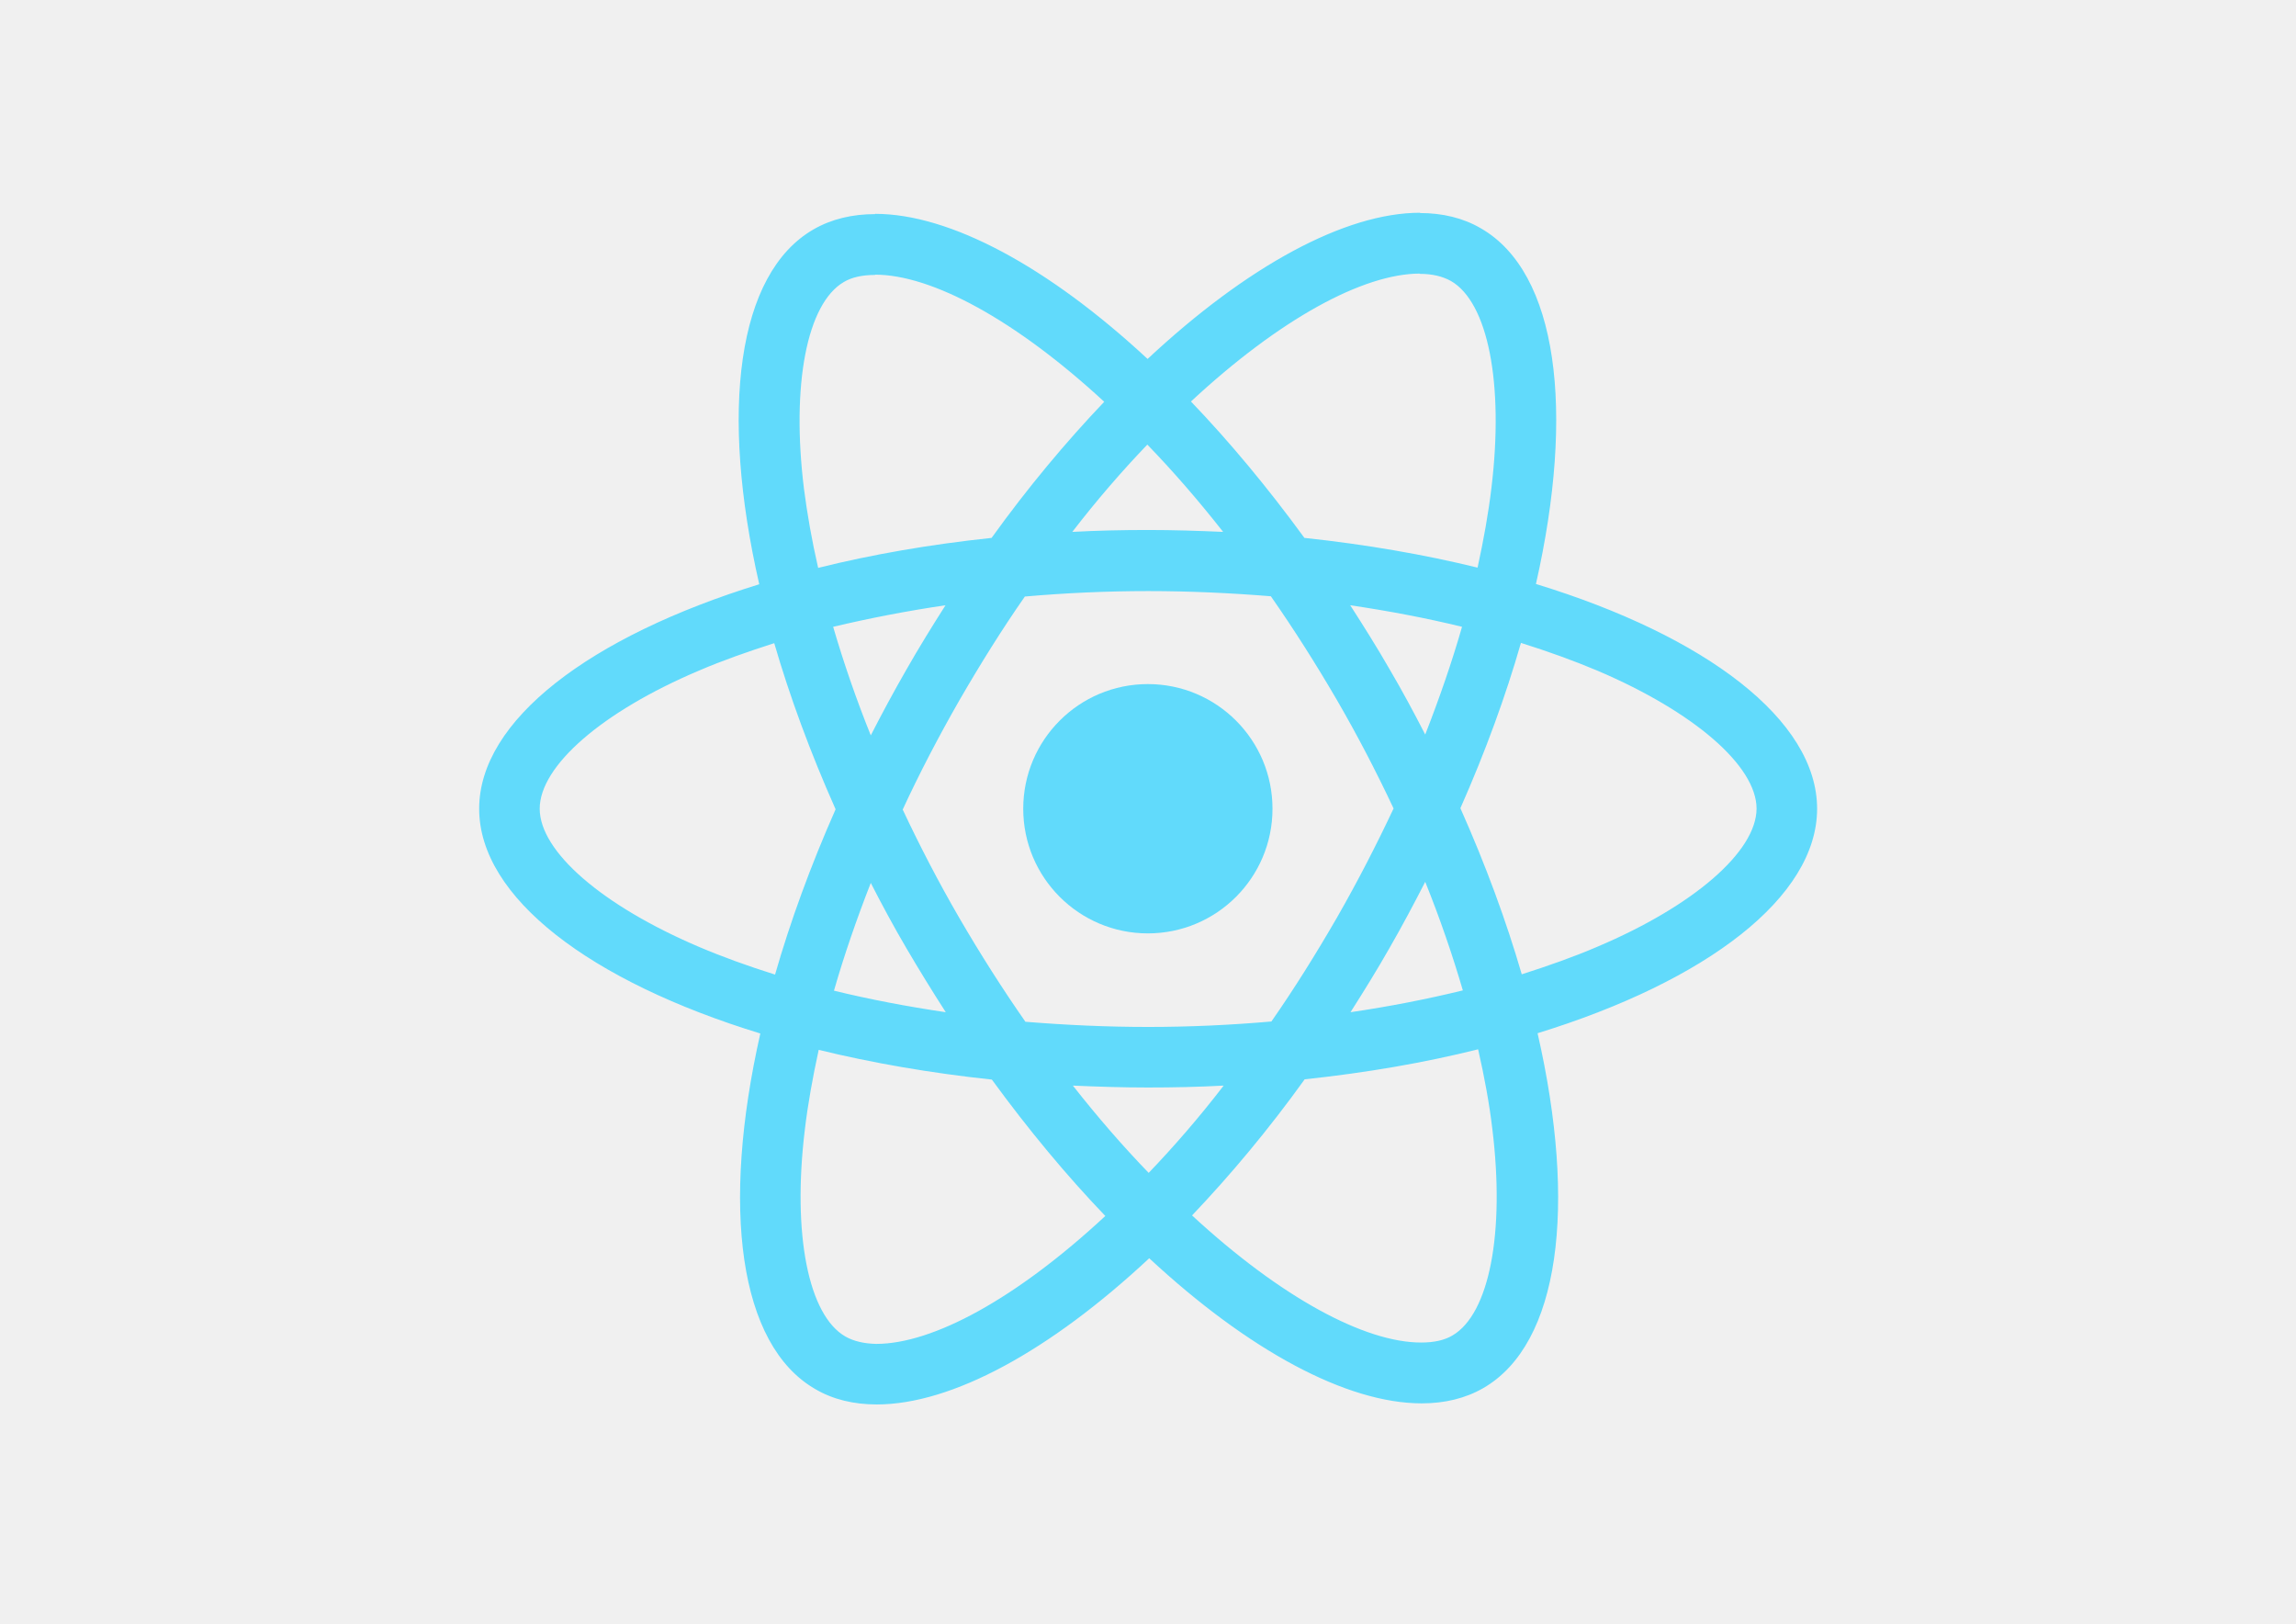
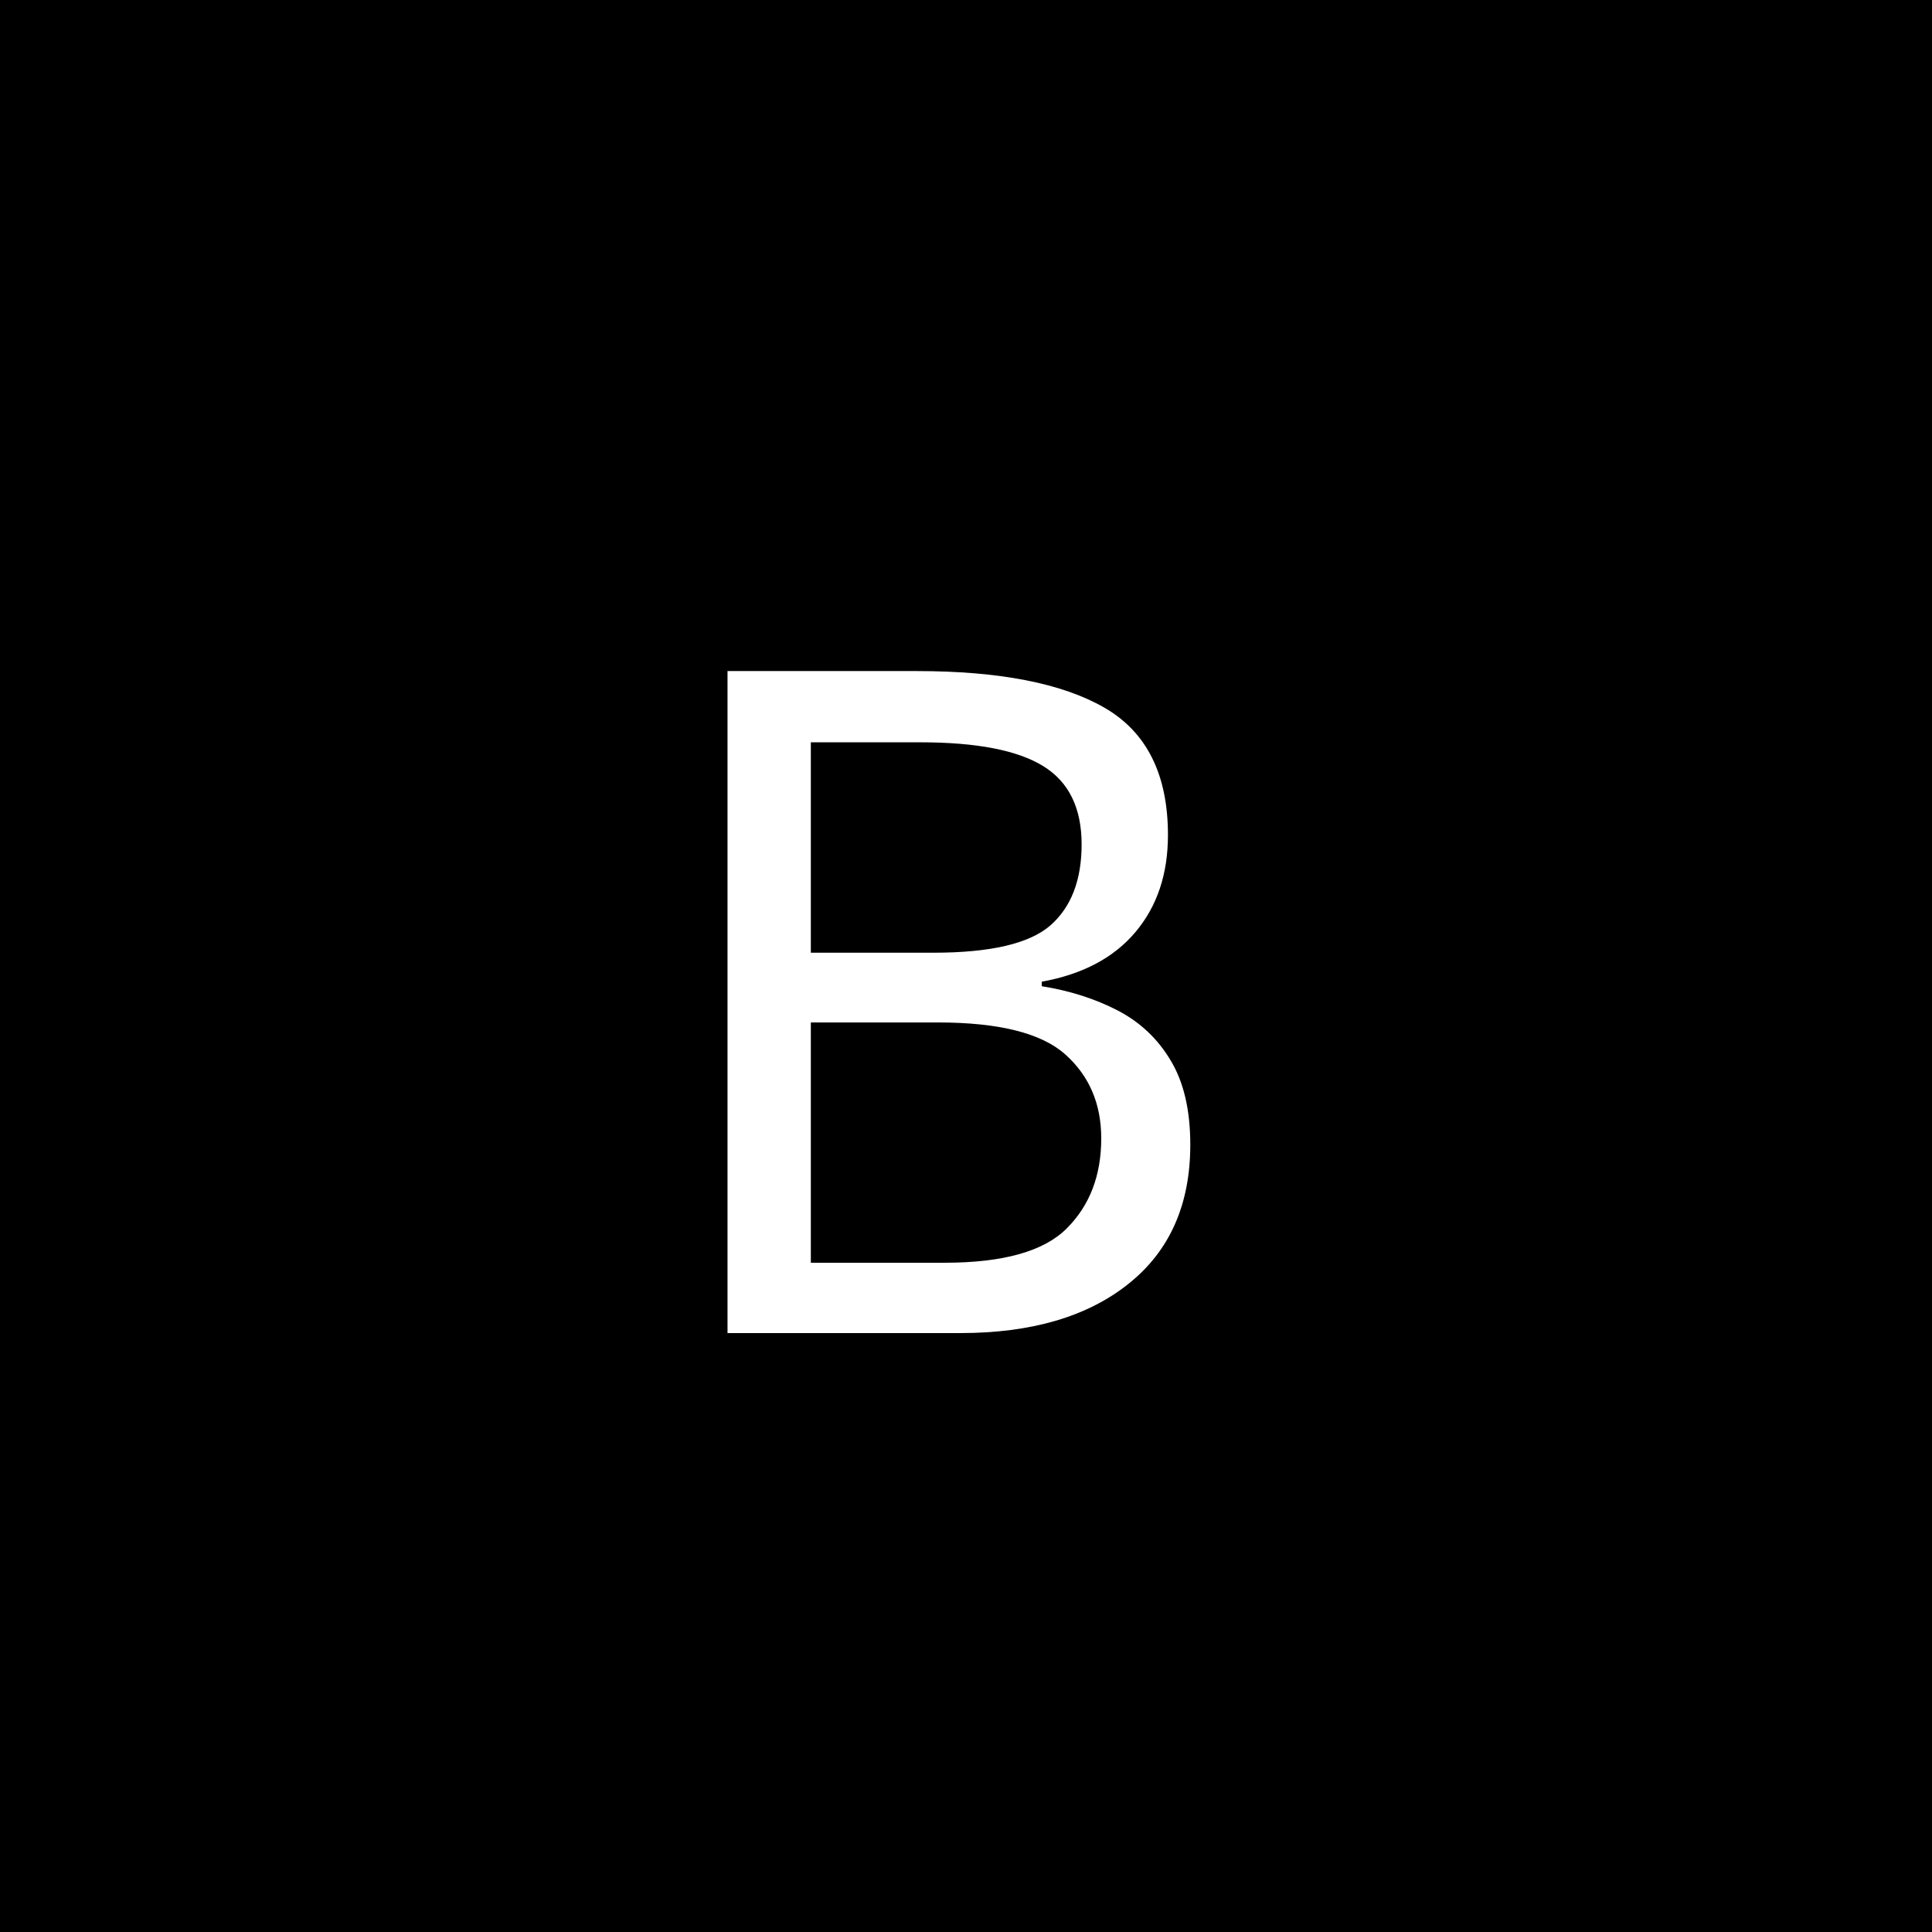
- <svg xmlns="http://www.w3.org/2000/svg" viewBox="0 0 841.9 595.3">
-   <g fill="#61DAFB">
-     <path d="M666.3 296.5c0-32.5-40.7-63.3-103.1-82.4 14.4-63.6 8-114.2-20.2-130.4-6.5-3.8-14.1-5.6-22.4-5.6v22.3c4.6 0 8.3.9 11.4 2.6 13.6 7.8 19.5 37.5 14.9 75.7-1.1 9.4-2.9 19.3-5.1 29.4-19.6-4.8-41-8.5-63.5-10.9-13.5-18.5-27.5-35.3-41.6-50 32.6-30.3 63.2-46.9 84-46.9V78c-27.5 0-63.5 19.6-99.9 53.6-36.4-33.8-72.4-53.2-99.9-53.2v22.3c20.7 0 51.4 16.5 84 46.6-14 14.7-28 31.4-41.3 49.9-22.6 2.4-44 6.1-63.6 11-2.3-10-4-19.7-5.2-29-4.7-38.2 1.1-67.9 14.6-75.8 3-1.8 6.9-2.6 11.5-2.6V78.5c-8.4 0-16 1.8-22.6 5.6-28.1 16.2-34.4 66.7-19.9 130.1-62.2 19.2-102.7 49.9-102.7 82.3 0 32.5 40.7 63.3 103.1 82.4-14.4 63.6-8 114.2 20.2 130.4 6.5 3.8 14.1 5.6 22.5 5.6 27.5 0 63.5-19.6 99.9-53.6 36.4 33.8 72.4 53.2 99.9 53.2 8.4 0 16-1.8 22.6-5.6 28.1-16.2 34.4-66.7 19.9-130.1 62-19.1 102.5-49.9 102.5-82.3zm-130.2-66.7c-3.7 12.9-8.3 26.2-13.5 39.5-4.1-8-8.4-16-13.1-24-4.6-8-9.5-15.8-14.4-23.4 14.2 2.1 27.9 4.7 41 7.9zm-45.8 106.5c-7.8 13.5-15.8 26.3-24.1 38.2-14.9 1.3-30 2-45.2 2-15.1 0-30.2-.7-45-1.9-8.3-11.9-16.4-24.6-24.2-38-7.6-13.1-14.5-26.4-20.8-39.8 6.2-13.4 13.2-26.8 20.7-39.9 7.8-13.5 15.8-26.3 24.1-38.2 14.9-1.3 30-2 45.2-2 15.1 0 30.2.7 45 1.9 8.3 11.9 16.4 24.6 24.2 38 7.6 13.1 14.5 26.4 20.8 39.8-6.3 13.4-13.2 26.8-20.7 39.9zm32.3-13c5.4 13.4 10 26.8 13.8 39.8-13.1 3.2-26.9 5.9-41.2 8 4.9-7.7 9.8-15.6 14.4-23.7 4.6-8 8.9-16.1 13-24.1zM421.2 430c-9.3-9.6-18.6-20.3-27.8-32 9 .4 18.2.7 27.5.7 9.4 0 18.7-.2 27.8-.7-9 11.7-18.3 22.4-27.5 32zm-74.4-58.9c-14.2-2.1-27.9-4.7-41-7.9 3.7-12.9 8.3-26.2 13.5-39.5 4.1 8 8.4 16 13.1 24 4.7 8 9.5 15.8 14.4 23.4zM420.7 163c9.3 9.6 18.6 20.3 27.8 32-9-.4-18.2-.7-27.5-.7-9.4 0-18.7.2-27.8.7 9-11.7 18.3-22.4 27.5-32zm-74 58.9c-4.9 7.7-9.8 15.6-14.4 23.7-4.6 8-8.9 16-13 24-5.4-13.4-10-26.8-13.8-39.8 13.1-3.1 26.9-5.8 41.2-7.9zm-90.5 125.2c-35.4-15.1-58.3-34.9-58.3-50.6 0-15.7 22.9-35.6 58.3-50.6 8.6-3.7 18-7 27.7-10.1 5.7 19.6 13.2 40 22.5 60.9-9.2 20.8-16.6 41.1-22.2 60.6-9.9-3.1-19.3-6.5-28-10.2zM310 490c-13.6-7.8-19.5-37.5-14.9-75.7 1.1-9.4 2.9-19.3 5.1-29.4 19.6 4.8 41 8.5 63.5 10.9 13.5 18.5 27.5 35.3 41.6 50-32.6 30.3-63.2 46.9-84 46.9-4.5-.1-8.3-1-11.3-2.7zm237.2-76.2c4.7 38.2-1.1 67.9-14.6 75.8-3 1.8-6.9 2.6-11.5 2.6-20.7 0-51.4-16.5-84-46.6 14-14.7 28-31.4 41.3-49.9 22.6-2.4 44-6.1 63.6-11 2.3 10.1 4.1 19.8 5.2 29.1zm38.5-66.7c-8.6 3.7-18 7-27.7 10.1-5.7-19.6-13.2-40-22.5-60.9 9.2-20.8 16.6-41.1 22.2-60.6 9.9 3.1 19.3 6.5 28.1 10.2 35.4 15.1 58.3 34.9 58.3 50.6-.1 15.7-23 35.6-58.4 50.6zM320.8 78.4z" />
-     <circle cx="420.9" cy="296.5" r="45.7" />
-     <path d="M520.5 78.1z" />
+ <svg xmlns="http://www.w3.org/2000/svg" width="100px" height="100px" viewBox="0 0 100 100" version="1.1">
+   <defs />
+   <g id="Page-1" stroke="none" stroke-width="1" fill="none" fill-rule="evenodd">
+     <g id="Desktop-HD" transform="translate(-50, -21)">
+       <g id="Logo" transform="translate(50, 21)">
+         <rect id="Rectangle" fill="#000000" x="0" y="0" width="100" height="100" />
+         <text id="B" font-family="HiraginoSans-W4, Hiragino Sans" font-size="48" font-weight="normal" fill="#FFFFFF">
+           <tspan x="33" y="69">B</tspan>
+         </text>
+       </g>
+     </g>
  </g>
</svg>
